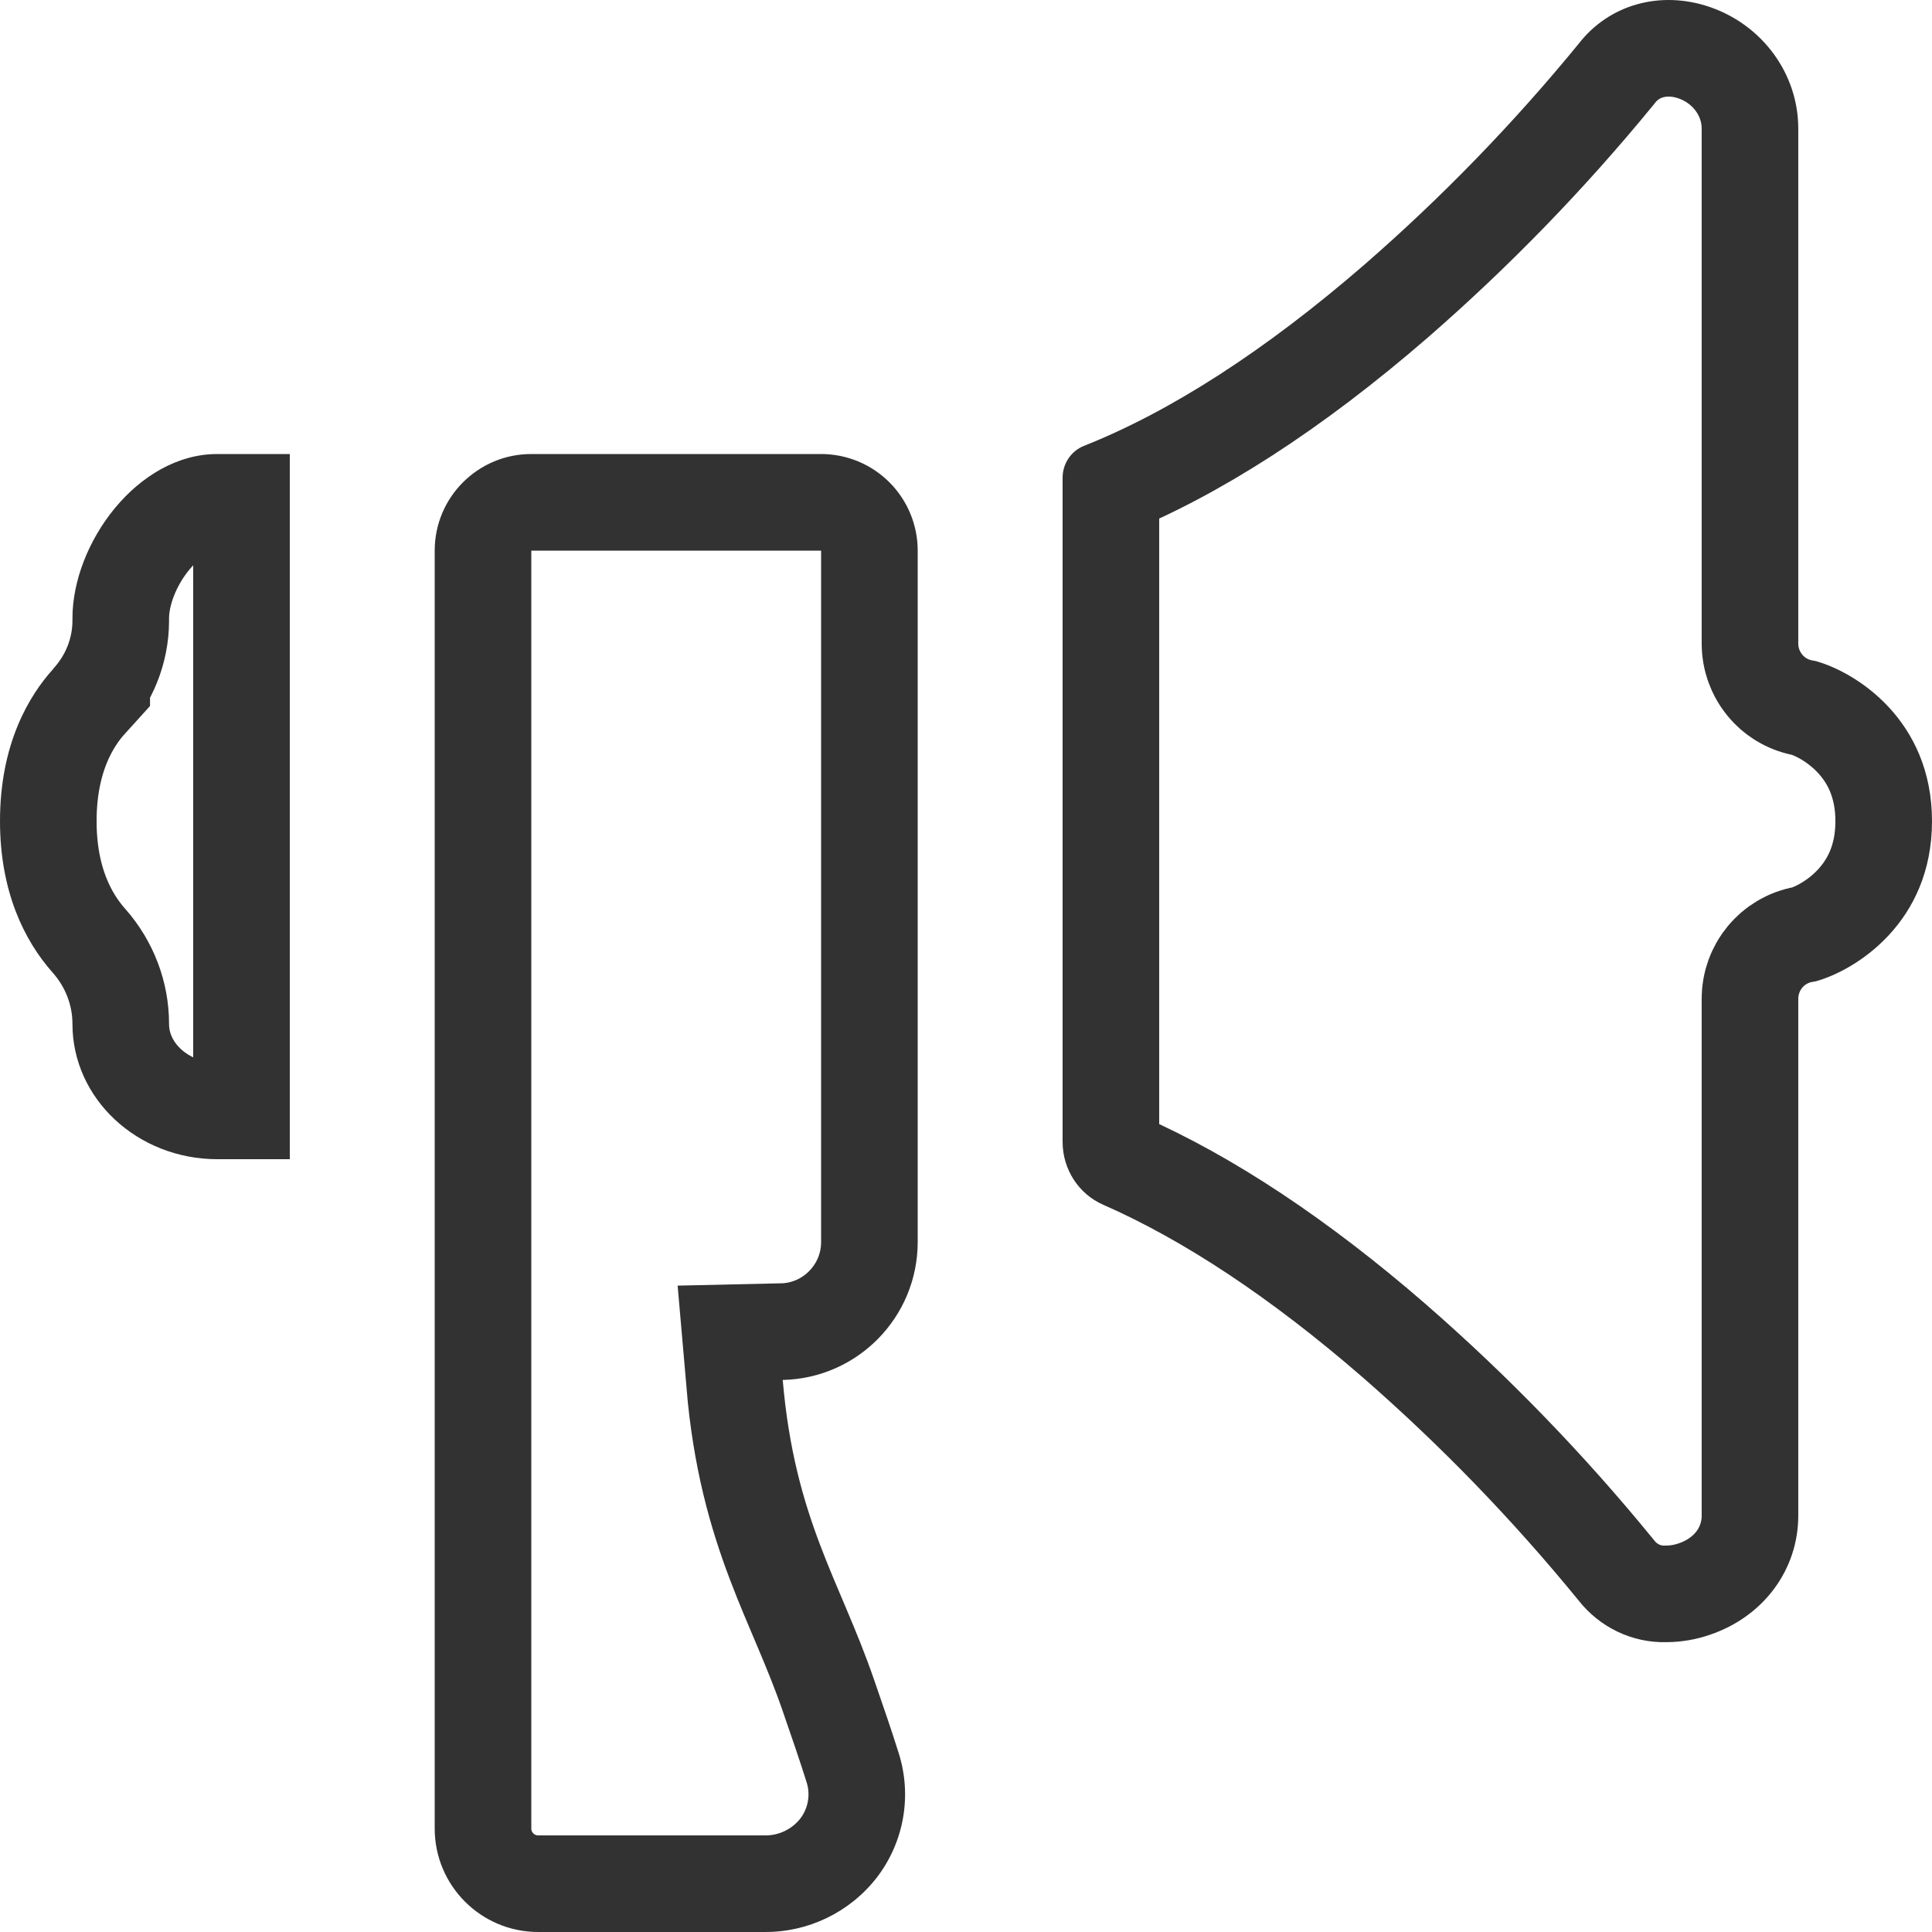
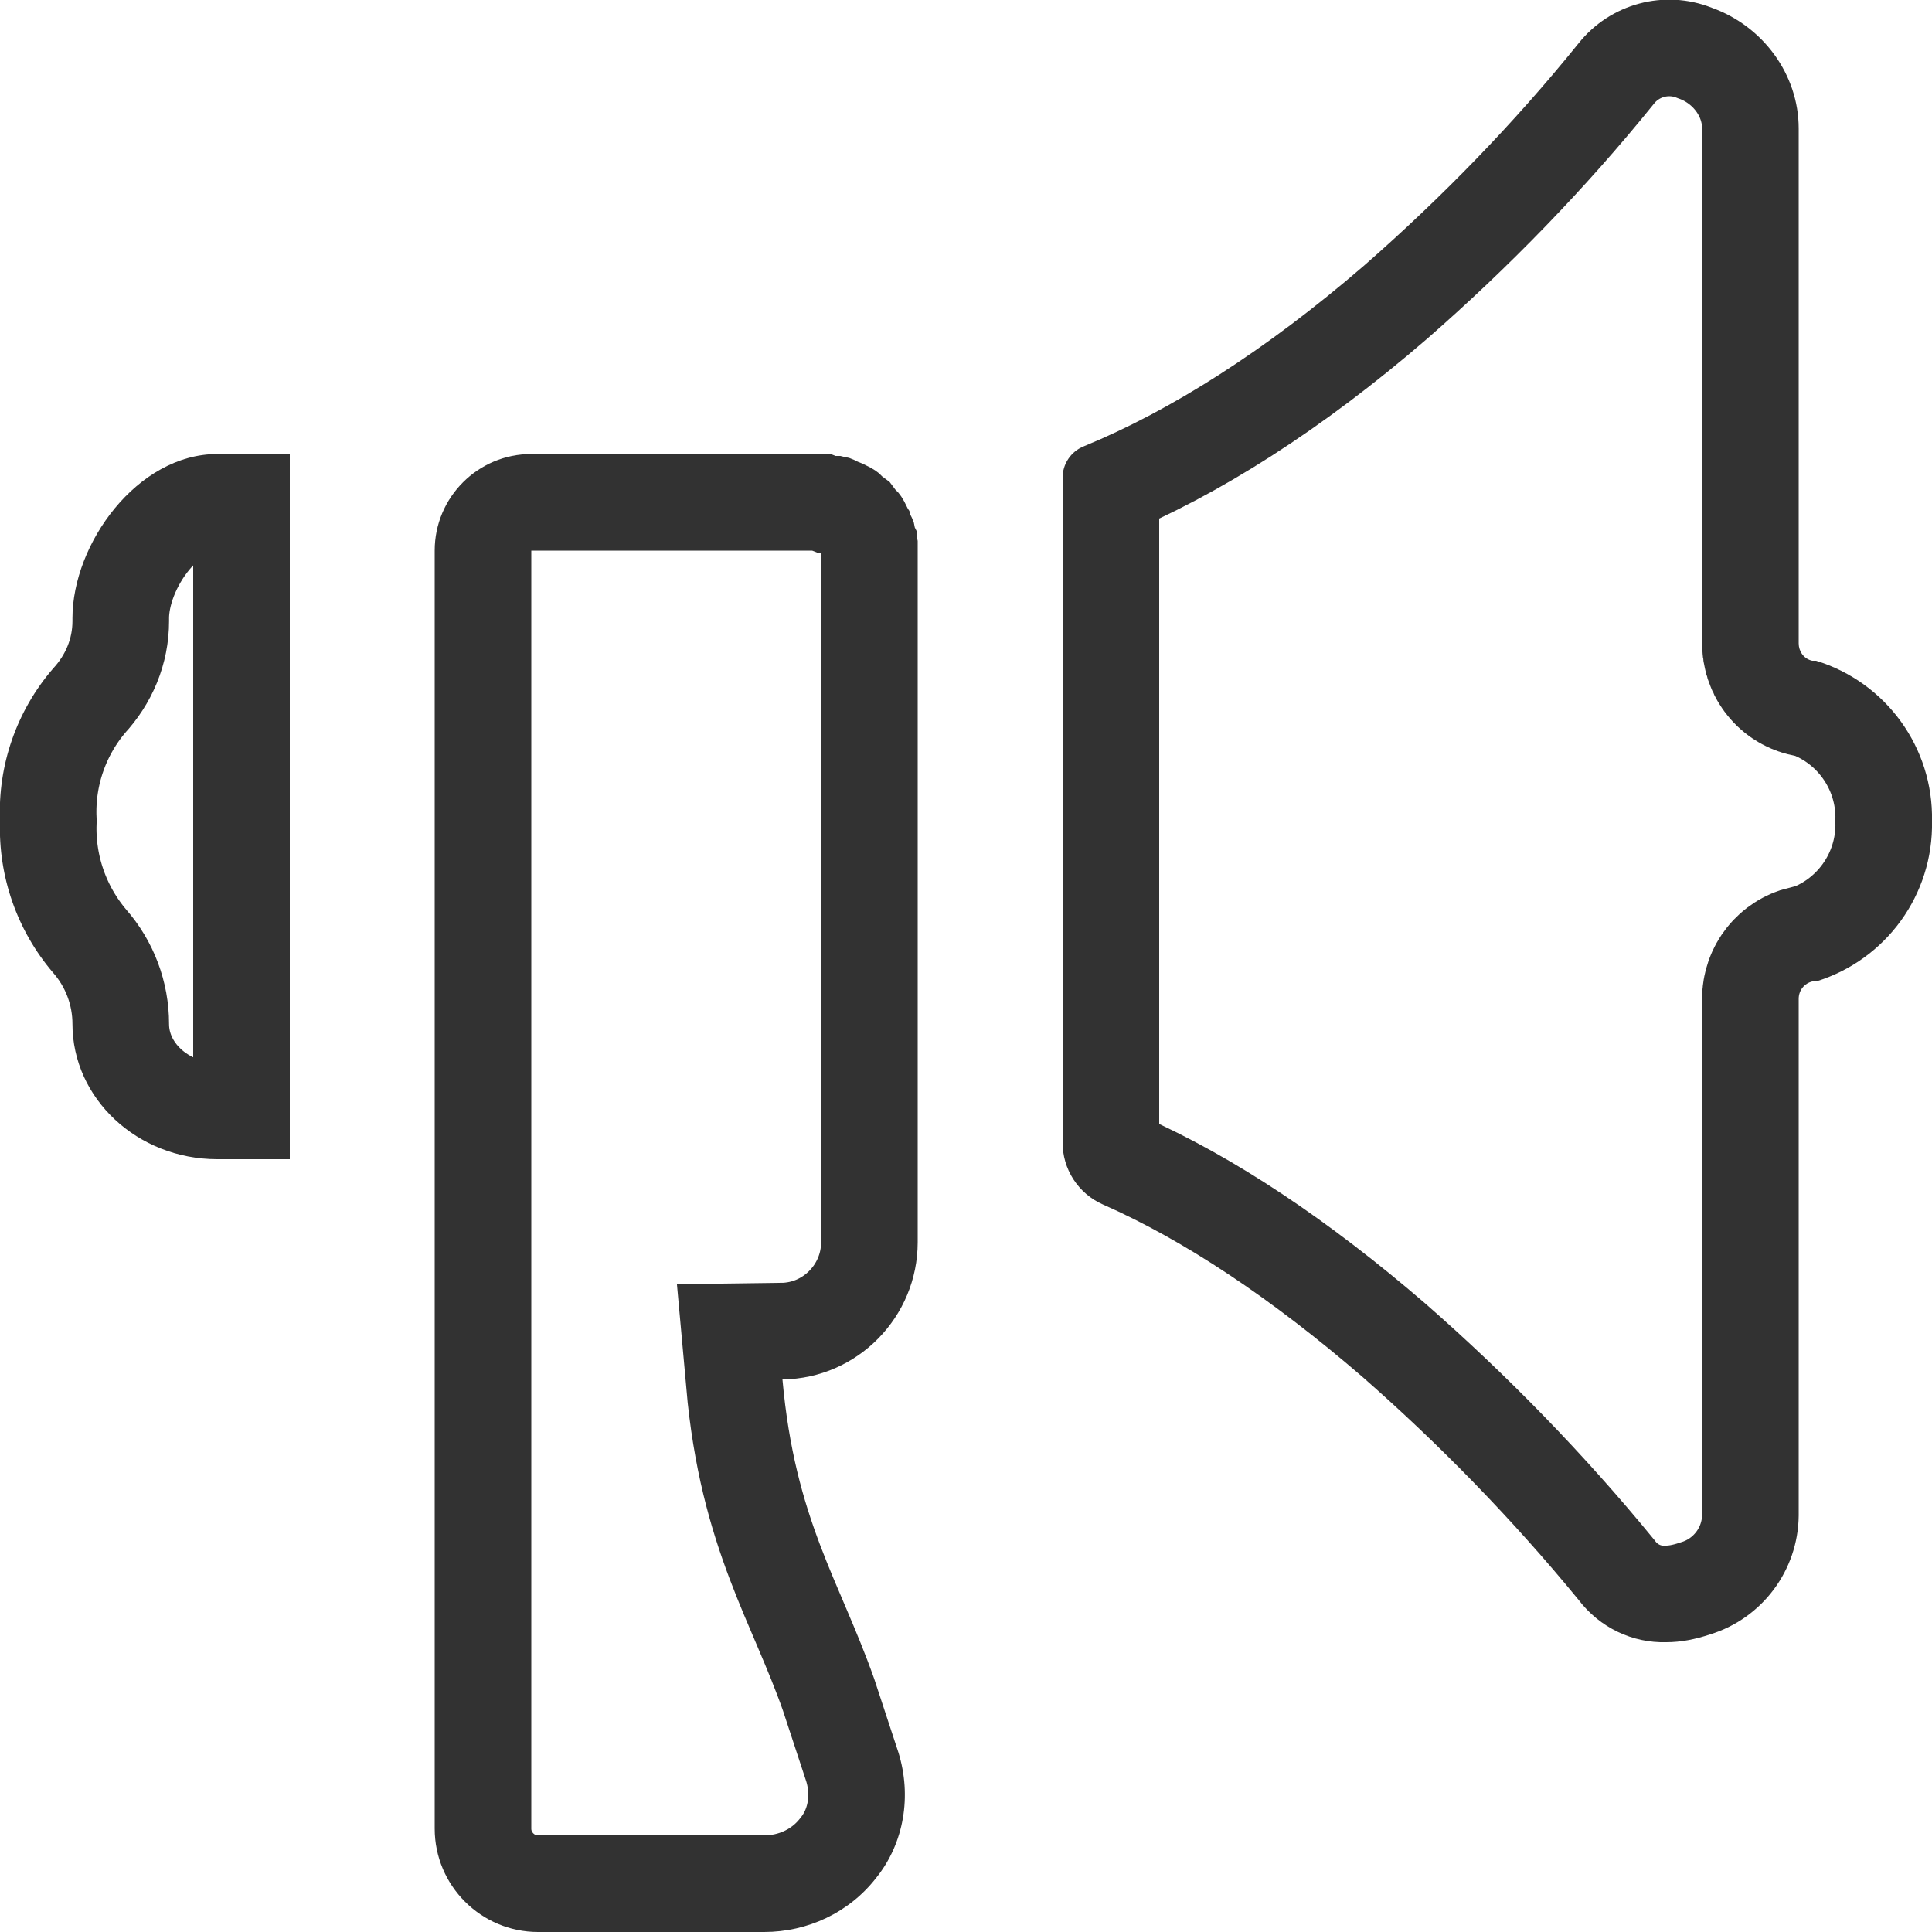
- <svg xmlns="http://www.w3.org/2000/svg" xmlns:xlink="http://www.w3.org/1999/xlink" width="200px" height="200px" viewBox="0 0 200 200" version="1.1">
+ <svg xmlns="http://www.w3.org/2000/svg" xmlns:xlink="http://www.w3.org/1999/xlink" width="200" height="200">
  <defs>
-     <path d="M77.964 68.433L77.562 68.358C76.746 68.198 76.156 67.468 76.156 66.618L76.156 13.302C76.156 7.707 72.526 2.679 67.118 0.766C61.961 -1.053 56.588 0.43 53.413 4.542C46.657 12.796 39.231 20.45 31.214 27.422C20.991 36.275 11.209 42.583 2.228 46.15C0.887 46.673 0.001 47.989 0 49.457L1.32028e-05 118.208C0.002 121.037 1.65 123.594 4.192 124.71C12.559 128.38 21.601 134.373 31.015 142.54C39.093 149.576 46.572 157.299 53.374 165.629C55.583 168.464 58.959 170.08 62.502 169.997C64.038 169.99 65.563 169.73 67.019 169.227C72.569 167.341 76.156 162.494 76.156 156.895L76.156 103.393C76.157 102.53 76.765 101.793 77.597 101.649L77.964 101.587C82.126 100.431 90 95.487 90 85.01C90 74.532 82.126 69.588 77.964 68.433L77.964 68.433L77.964 68.433Z" transform="translate(110 0)" id="path_1" />
-     <path d="M50 81.571L50 9.999Q50 9.754 49.988 9.508Q49.976 9.263 49.952 9.019Q49.928 8.775 49.892 8.532Q49.856 8.289 49.808 8.048Q49.76 7.808 49.7 7.569Q49.641 7.331 49.569 7.096Q49.498 6.862 49.416 6.63Q49.333 6.399 49.239 6.173Q49.145 5.946 49.04 5.724Q48.935 5.502 48.819 5.285Q48.704 5.069 48.577 4.858Q48.451 4.648 48.315 4.444Q48.178 4.24 48.032 4.043Q47.886 3.845 47.73 3.656Q47.575 3.466 47.41 3.284Q47.245 3.102 47.071 2.929Q46.898 2.755 46.716 2.59Q46.534 2.425 46.344 2.27Q46.154 2.114 45.957 1.968Q45.76 1.822 45.556 1.685Q45.352 1.549 45.142 1.423Q44.931 1.296 44.715 1.181Q44.498 1.065 44.276 0.96Q44.054 0.855 43.827 0.761Q43.601 0.667 43.37 0.585Q43.138 0.502 42.904 0.431Q42.669 0.359 42.431 0.3Q42.192 0.24 41.952 0.192Q41.711 0.144 41.468 0.108Q41.225 0.072 40.981 0.048Q40.737 0.024 40.492 0.012Q40.246 0 40.001 0L9.999 0C4.477 0 0 4.477 0 9.999C0 42.38 0 142.285 0 142.285C0 148.203 4.797 152.999 10.714 152.999C10.714 152.999 34.13 152.999 34.13 152.999C38.64 153.037 42.914 150.985 45.705 147.441C48.572 143.767 49.442 138.915 48.031 134.473C47.308 132.16 46.411 129.562 45.455 126.799C41.924 116.576 37.268 110.25 36.027 95.852C43.792 95.682 50 89.338 50 81.571L50 81.571Z" transform="translate(45 47)" id="path_2" />
-     <path d="M7.5 17L7.5 17.289C7.489 19.093 6.791 20.834 5.531 22.202L5.531 22.224C3 25.015 0 30.011 0 38C0 45.241 2.484 50.351 5.475 53.711C6.787 55.201 7.503 57.071 7.5 59L7.5 59C7.5 66.732 14.216 73 22.5 73L30 73L30 0L22.5 0C14.216 0 7.5 9.268 7.5 17L7.5 17L7.5 17Z" transform="translate(0 47)" id="path_3" />
-     <clipPath id="clip_1">
-       <use xlink:href="#path_1" />
+     <clipPath id="d">
+       <use xlink:href="#a" />
    </clipPath>
-     <clipPath id="clip_2">
-       <use xlink:href="#path_2" />
+     <clipPath id="e">
+       <use xlink:href="#b" />
    </clipPath>
-     <clipPath id="clip_3">
-       <use xlink:href="#path_3" />
+     <clipPath id="f">
+       <use xlink:href="#c" />
    </clipPath>
+     <path d="M78 68.4h-.4c-.9-.2-1.4-1-1.4-1.8V13.3c0-5.6-3.7-10.6-9-12.5a12 12 0 0 0-13.8 3.7c-6.7 8.3-14.2 16-22.2 23-10.2 8.8-20 15-29 18.7A3.5 3.5 0 0 0 0 49.5v68.7a7 7 0 0 0 4.2 6.5c8.4 3.7 17.4 9.7 26.8 17.8 8 7 15.6 14.8 22.4 23.1 2.2 2.9 5.6 4.5 9.1 4.4 1.5 0 3-.3 4.5-.8a13 13 0 0 0 9.2-12.3v-53.5c0-.9.6-1.6 1.4-1.8h.4A17 17 0 0 0 90 85a17 17 0 0 0-12-16.6Z" transform="translate(110)" id="a" />
+     <path d="M50 81.6V9l-.1-.5V8l-.2-.4-.1-.5-.2-.5-.2-.4q0-.3-.2-.5l-.2-.4-.2-.4-.3-.5L48 4l-.3-.3-.3-.4-.3-.4-.4-.3-.4-.3L46 2l-.4-.3-.5-.3-.4-.2-.4-.2-.5-.2-.4-.2-.5-.2-.5-.1-.4-.1h-.5L41 0H10A10 10 0 0 0 0 10v132.3c0 5.9 4.8 10.7 10.7 10.7h23.4c4.5 0 8.8-2 11.6-5.6 2.9-3.6 3.7-8.5 2.3-13l-2.5-7.6c-3.6-10.2-8.2-16.5-9.5-31 7.8-.1 14-6.5 14-14.2Z" transform="translate(45 47)" id="b" />
+     <path d="M7.5 17v.3c0 1.8-.7 3.5-2 4.9A22.7 22.7 0 0 0 0 38a23 23 0 0 0 5.5 15.7 8 8 0 0 1 2 5.3c0 7.7 6.7 14 15 14H30V0h-7.5c-8.3 0-15 9.3-15 17Z" transform="translate(0 47)" id="c" />
  </defs>
-   <g id="Megaphone">
-     <g id="path_3">
-       <g clip-path="url(#clip_1)">
-         <use xlink:href="#path_1" fill="none" stroke="#323232" stroke-width="20" />
-       </g>
-     </g>
-     <g id="path_4">
-       <g clip-path="url(#clip_2)">
-         <use xlink:href="#path_2" fill="none" stroke="#323232" stroke-width="20" />
-       </g>
-     </g>
-     <g id="path_2">
-       <g clip-path="url(#clip_3)">
-         <use xlink:href="#path_3" fill="none" stroke="#323232" stroke-width="20" />
-       </g>
-     </g>
+   <g clip-path="url(#d)">
+     <use xlink:href="#a" fill="none" stroke="#323232" stroke-width="20" />
+   </g>
+   <g clip-path="url(#e)">
+     <use xlink:href="#b" fill="none" stroke="#323232" stroke-width="20" />
+   </g>
+   <g clip-path="url(#f)">
+     <use xlink:href="#c" fill="none" stroke="#323232" stroke-width="20" />
  </g>
</svg>
